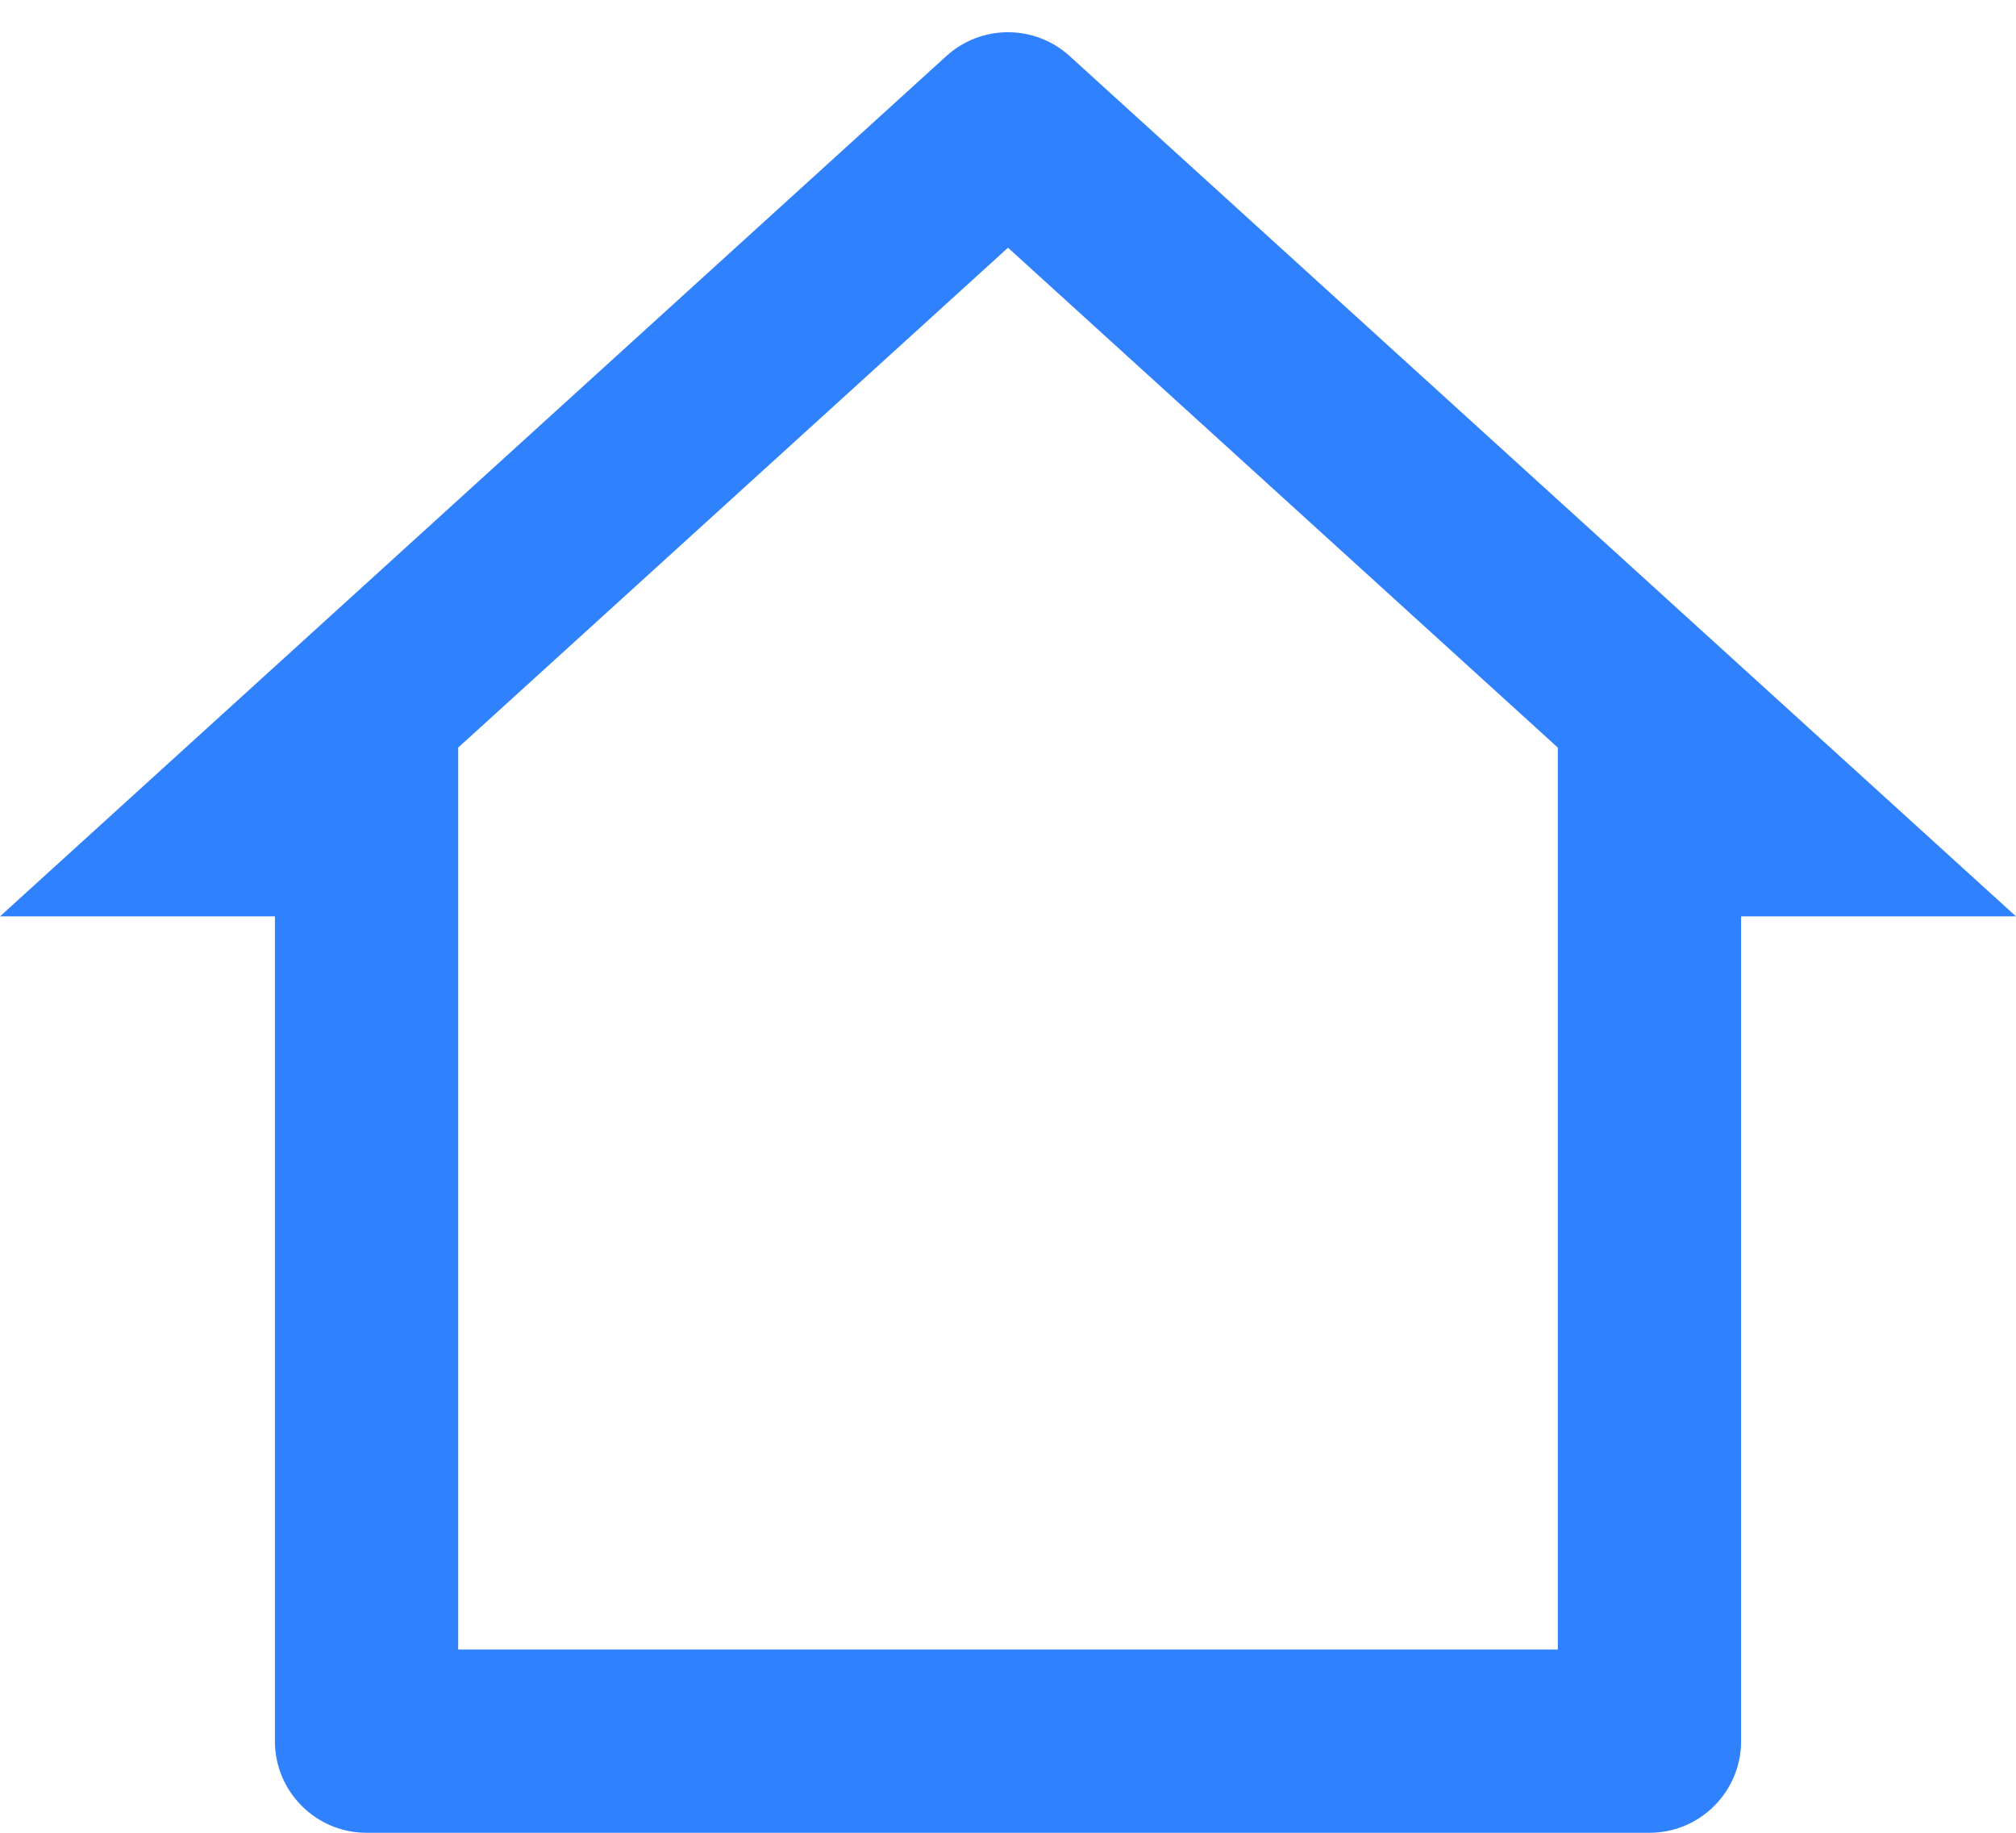
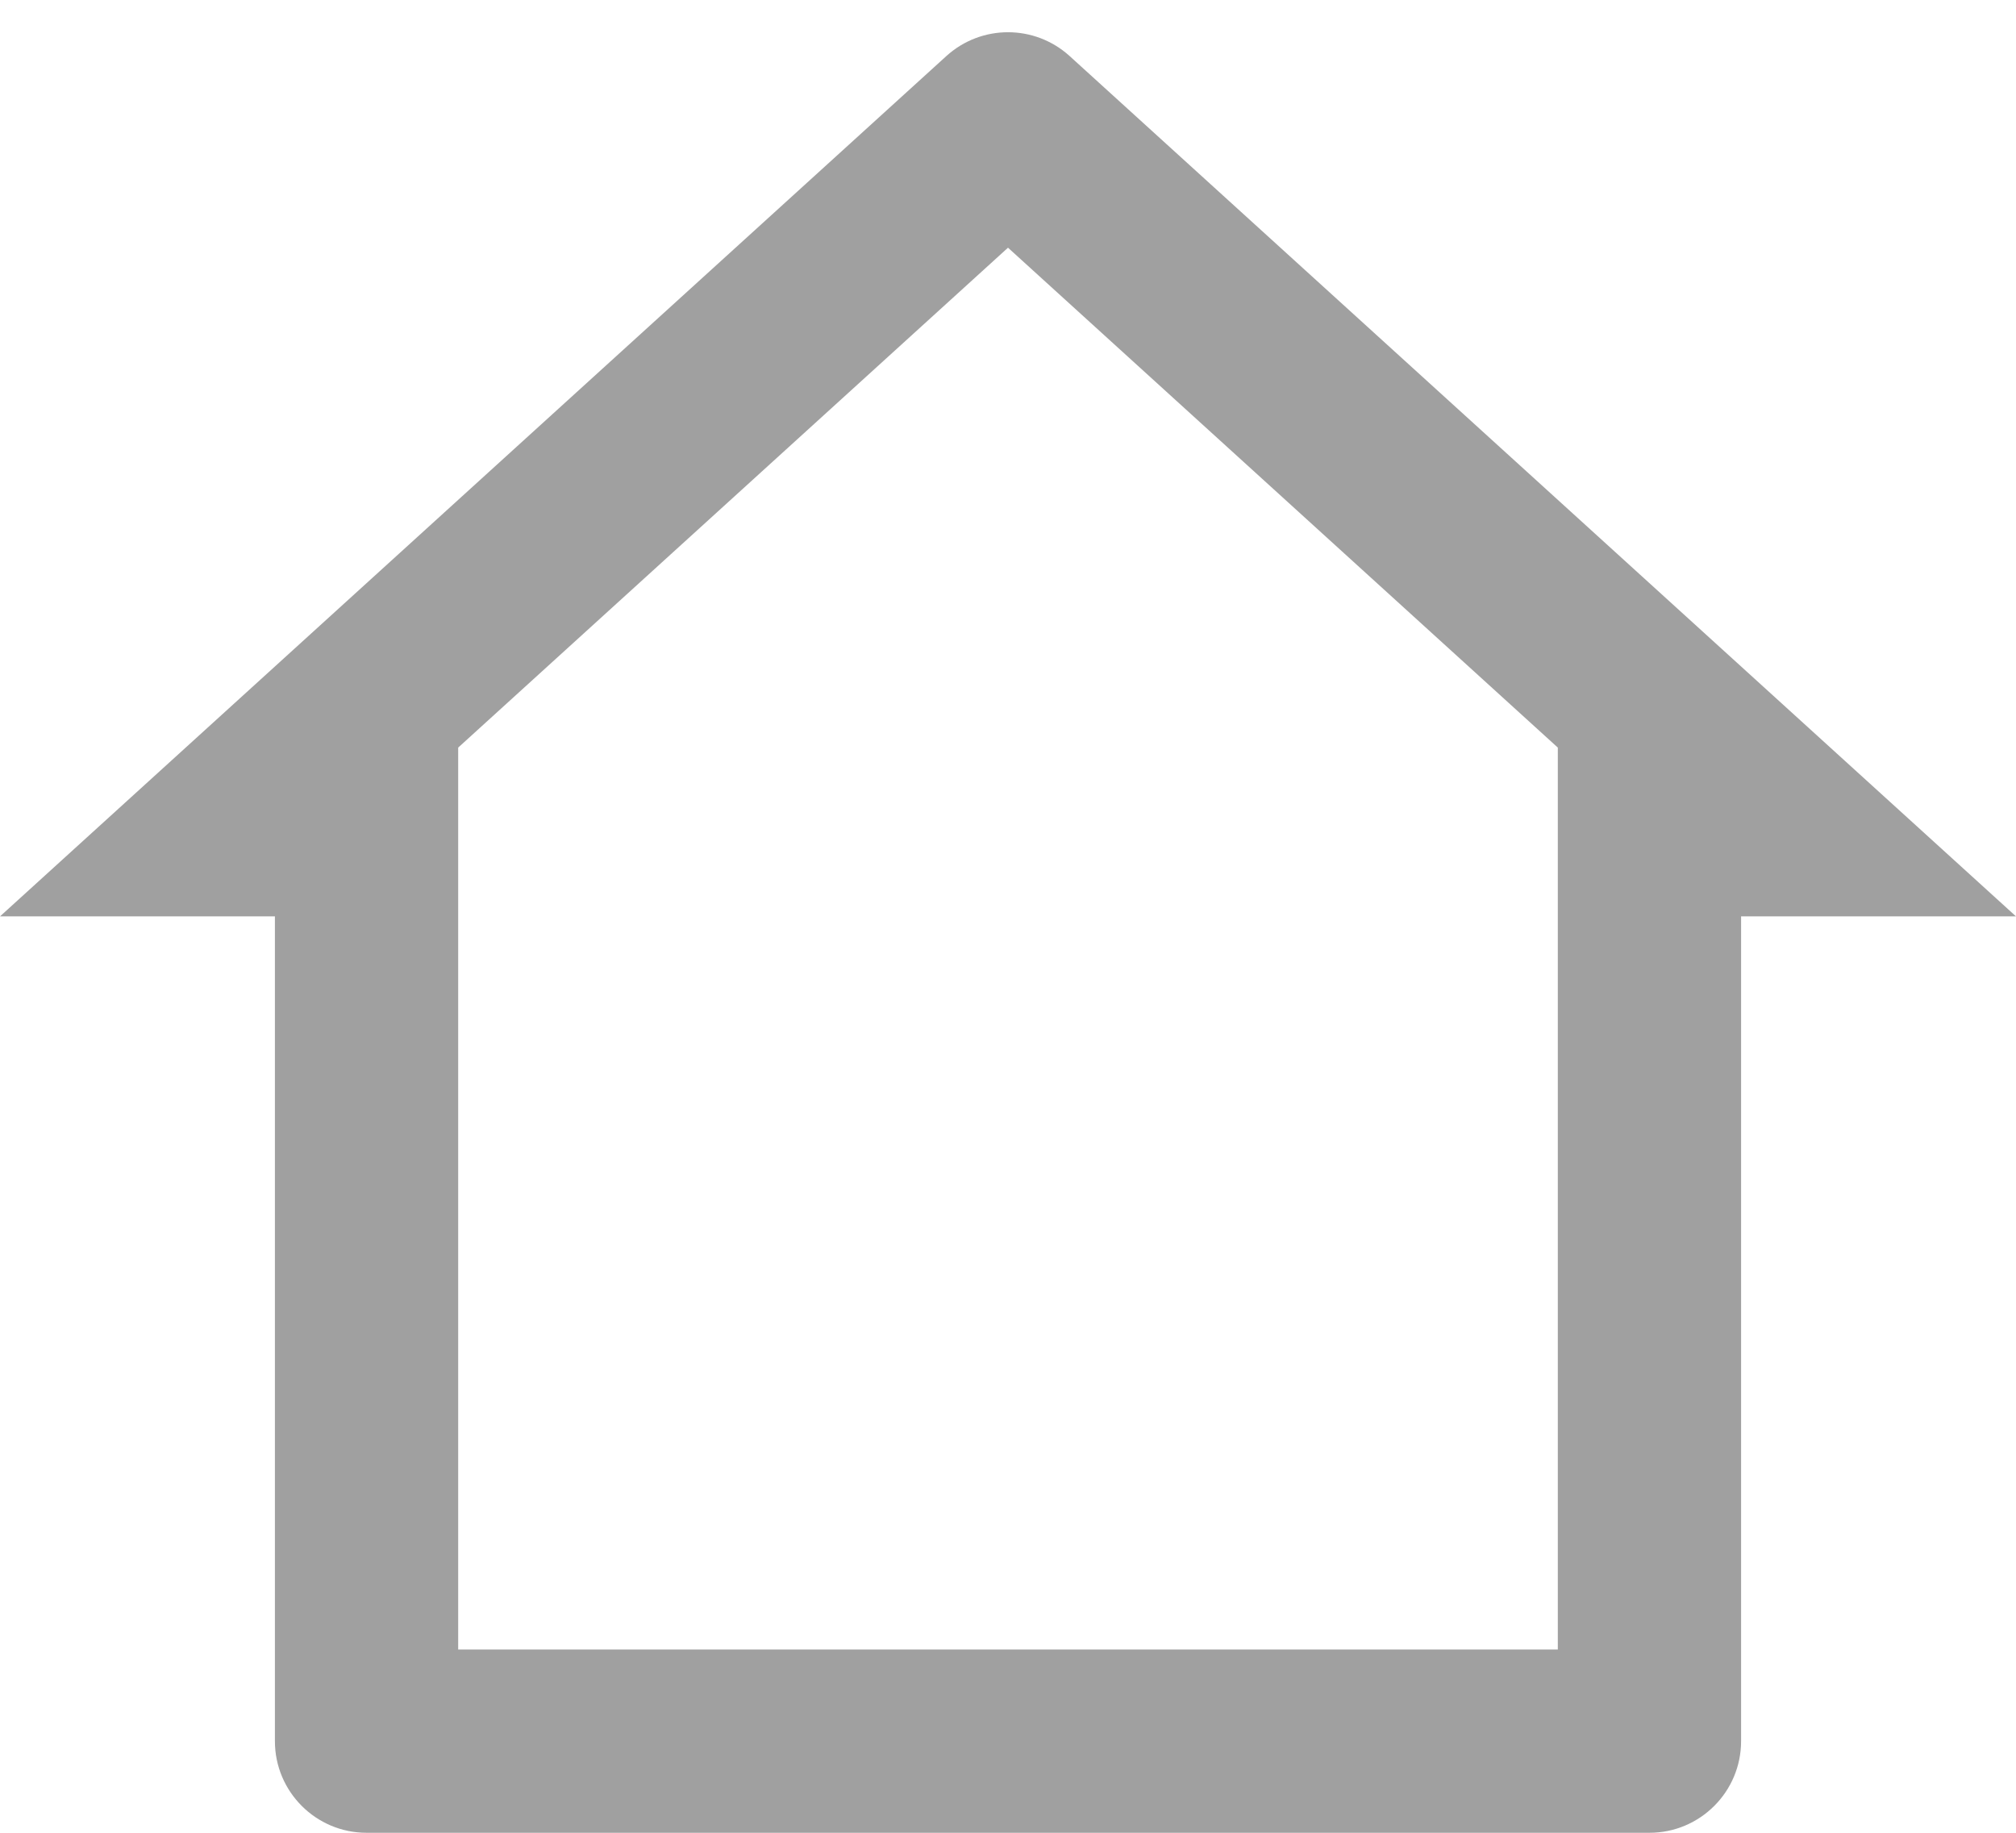
<svg xmlns="http://www.w3.org/2000/svg" width="22" height="20" viewBox="0 0 22 20" fill="none">
-   <path d="M18 20H4C3.448 20 3 19.552 3 19V10H0L10.327 0.612C10.709 0.265 11.291 0.265 11.673 0.612L22 10H19V19C19 19.552 18.552 20 18 20ZM5 18H17V8.158L11 2.703L5 8.158V18Z" fill="#2F81FD" />
+   <path d="M18 20H4C3.448 20 3 19.552 3 19V10H0L10.327 0.612C10.709 0.265 11.291 0.265 11.673 0.612L22 10H19V19C19 19.552 18.552 20 18 20ZM5 18H17V8.158L11 2.703L5 8.158V18Z" fill="#A0A0A0" />
</svg>
